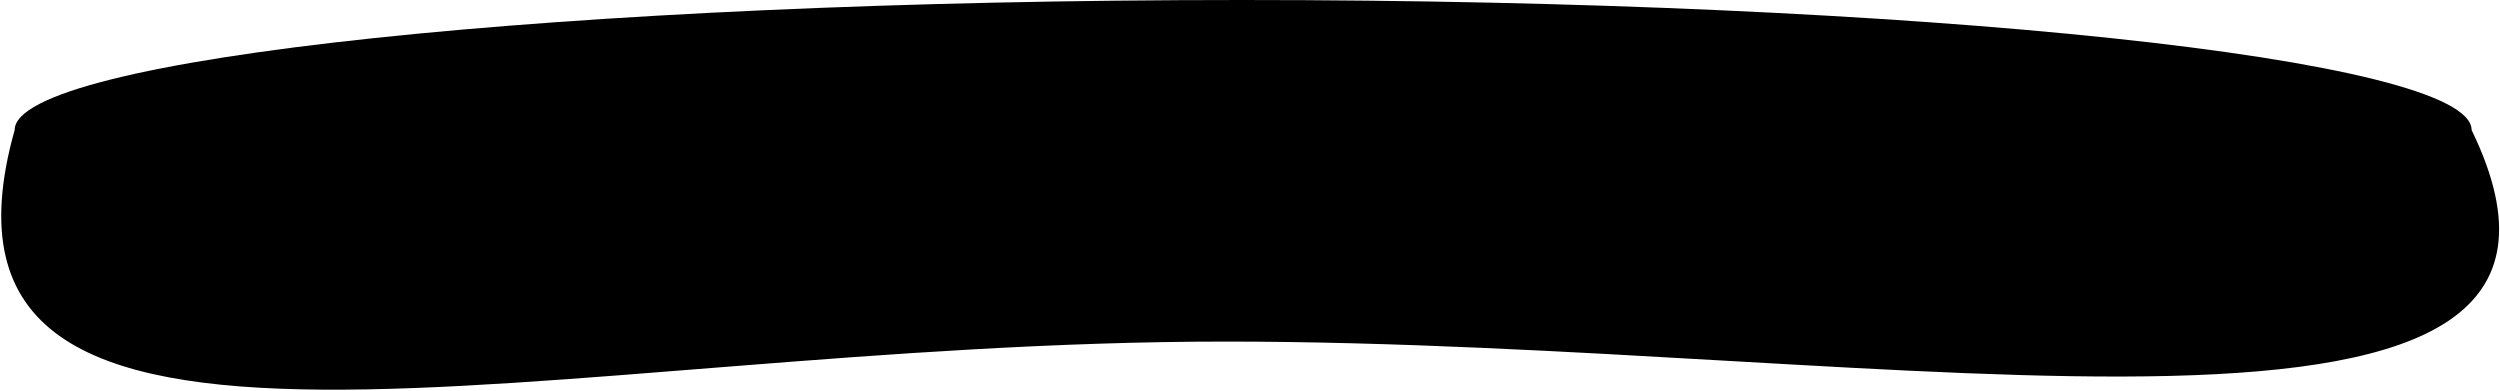
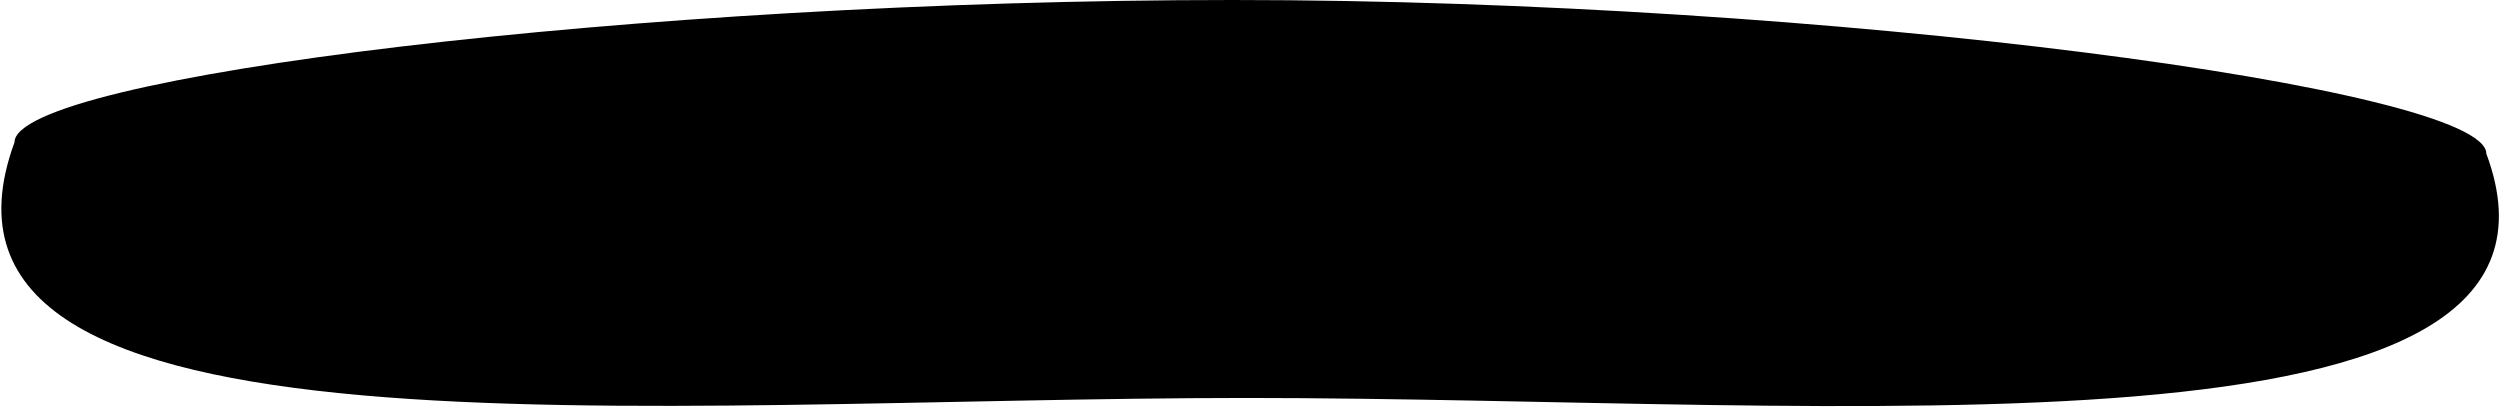
- <svg xmlns="http://www.w3.org/2000/svg" width="1365" height="213" viewBox="0 0 1365 213" fill="none">
-   <path d="M1349.5 71C1448.5 275 1039.03 186.5 669 186.5C298.969 186.5 -55 295 8 71C8 31.788 307.97 0 678.001 0C1048.03 0 1349.5 31.788 1349.5 71Z" fill="black" />
+ <svg xmlns="http://www.w3.org/2000/svg" width="1554" height="253" viewBox="0 0 1554 253" fill="none">
+   <path d="M1545.5 95.5C1620.04 295.345 1145.27 247.378 775.042 247.378C404.817 247.378 -67.091 295.83 9 88.5C9 47.813 396.221 0 766.446 0C1136.67 0 1545.5 54.813 1545.5 95.5Z" fill="black" />
</svg>
